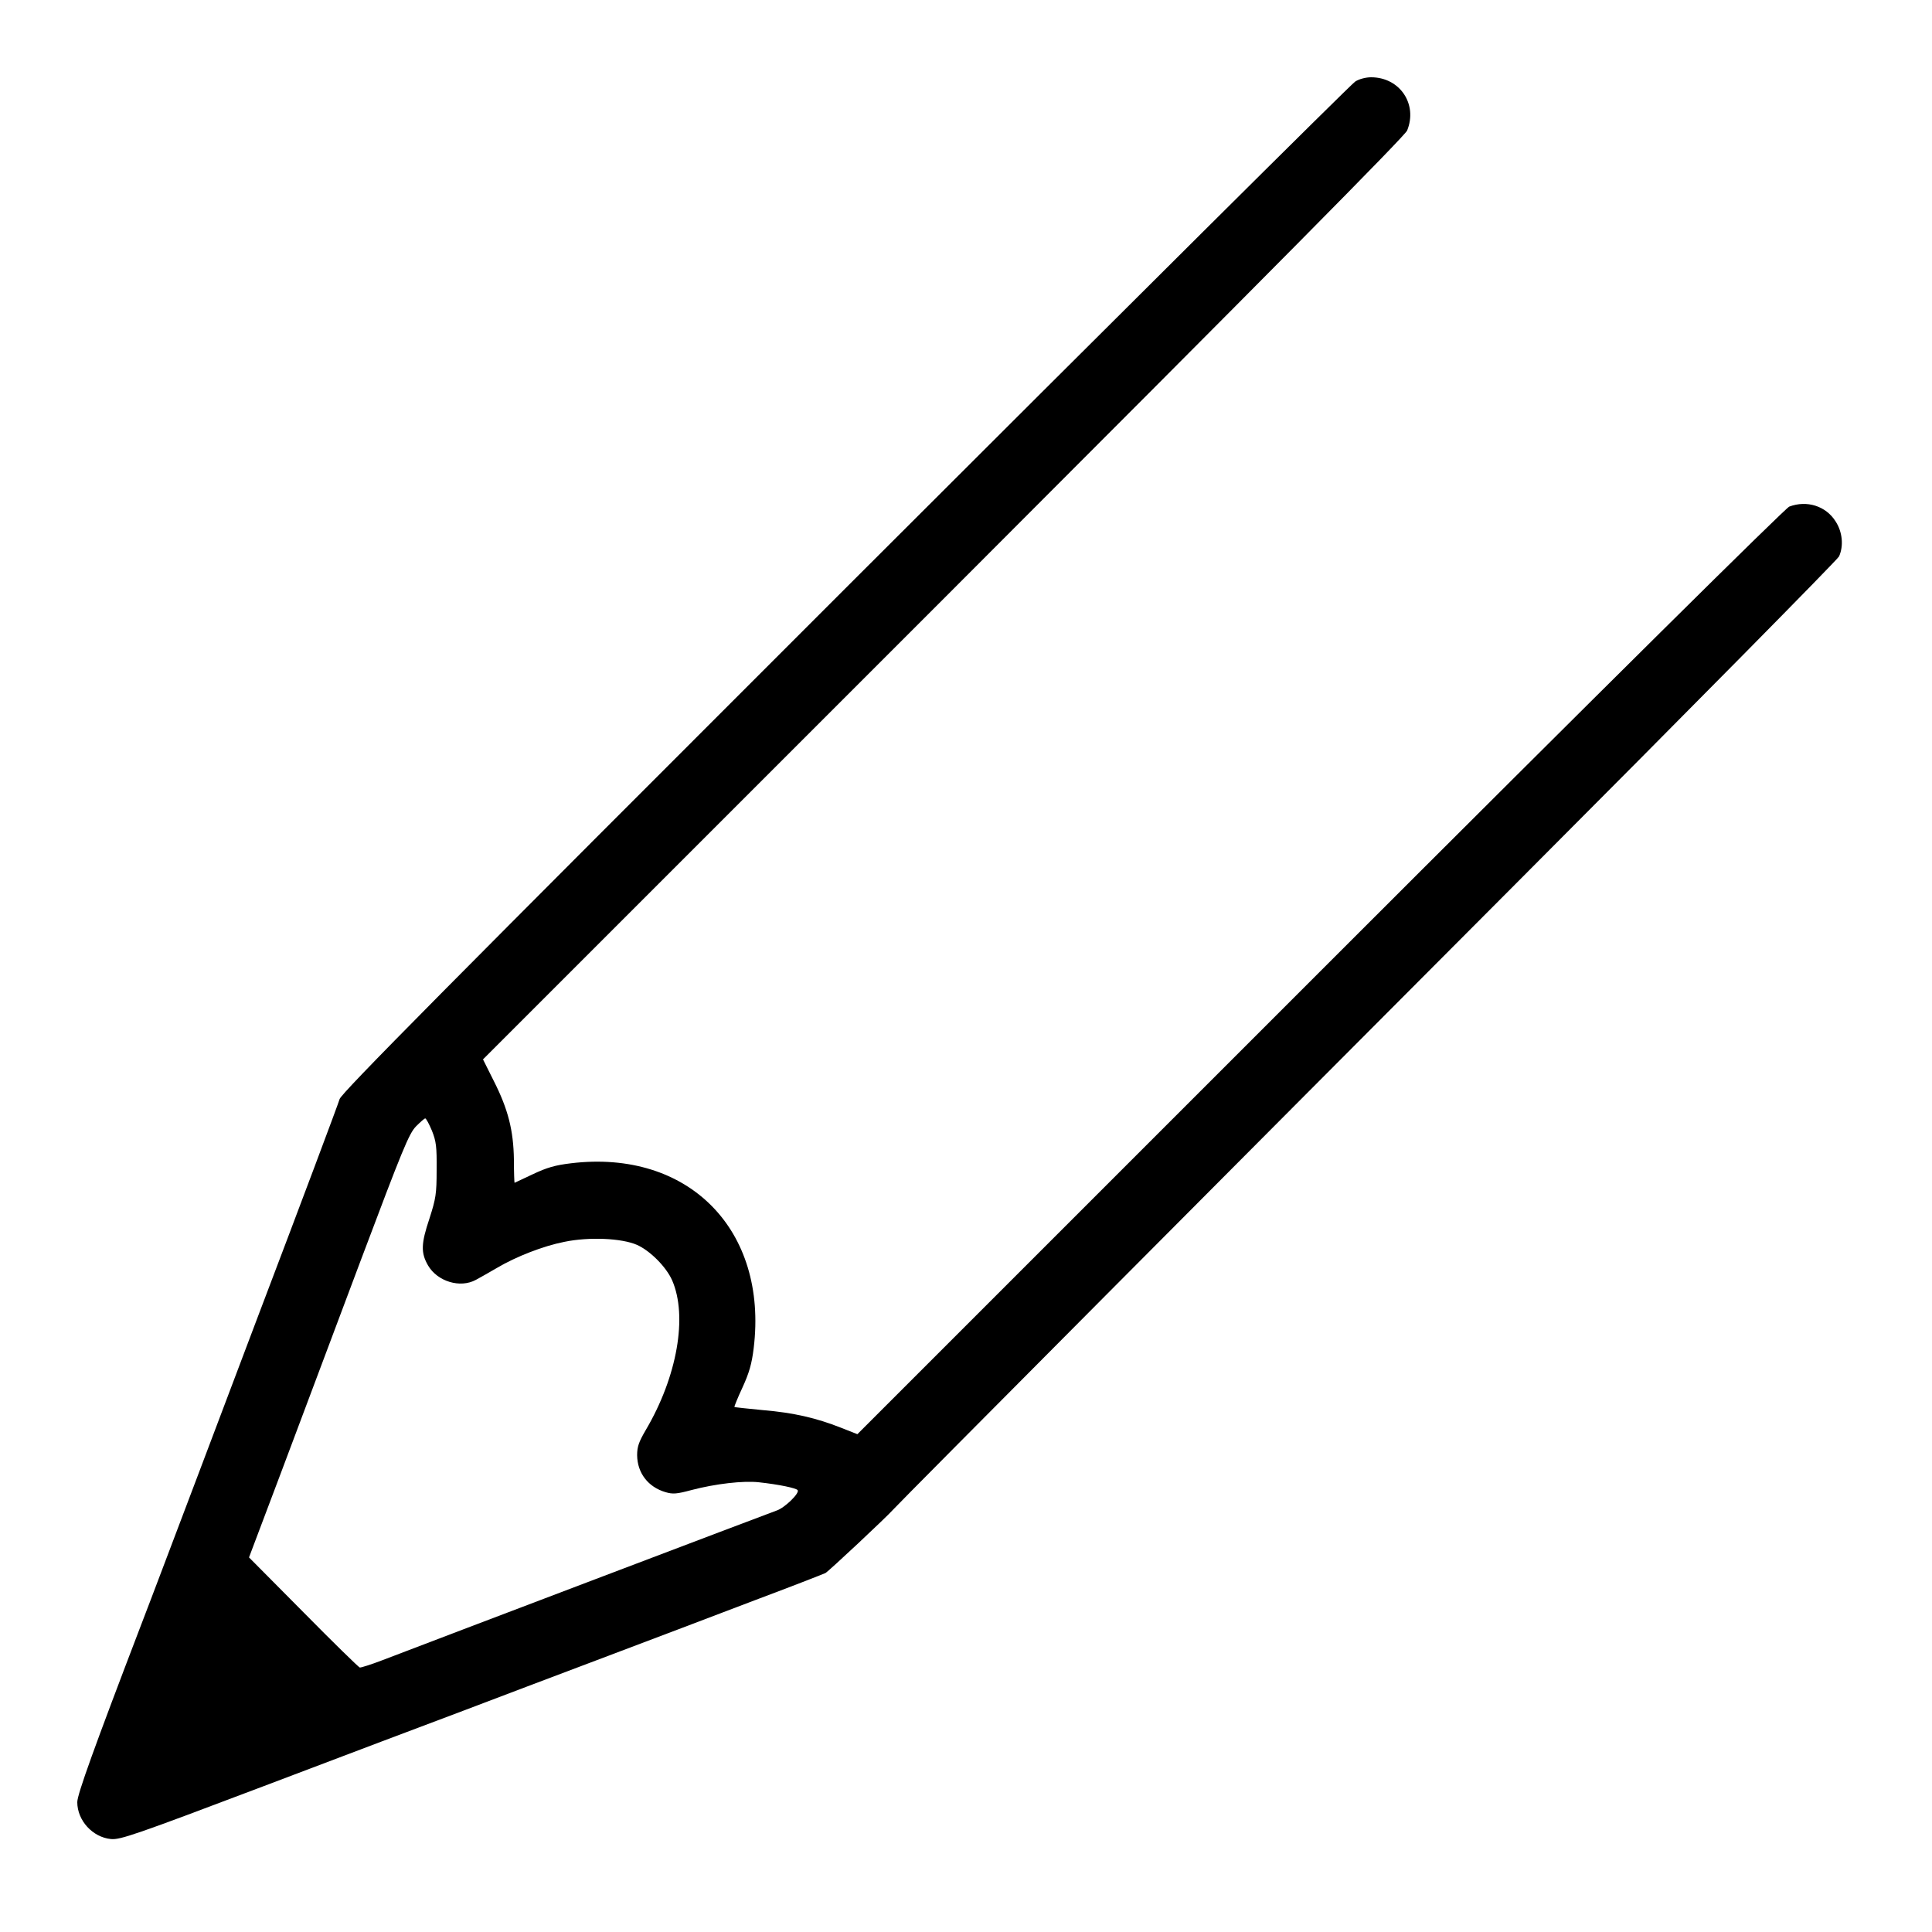
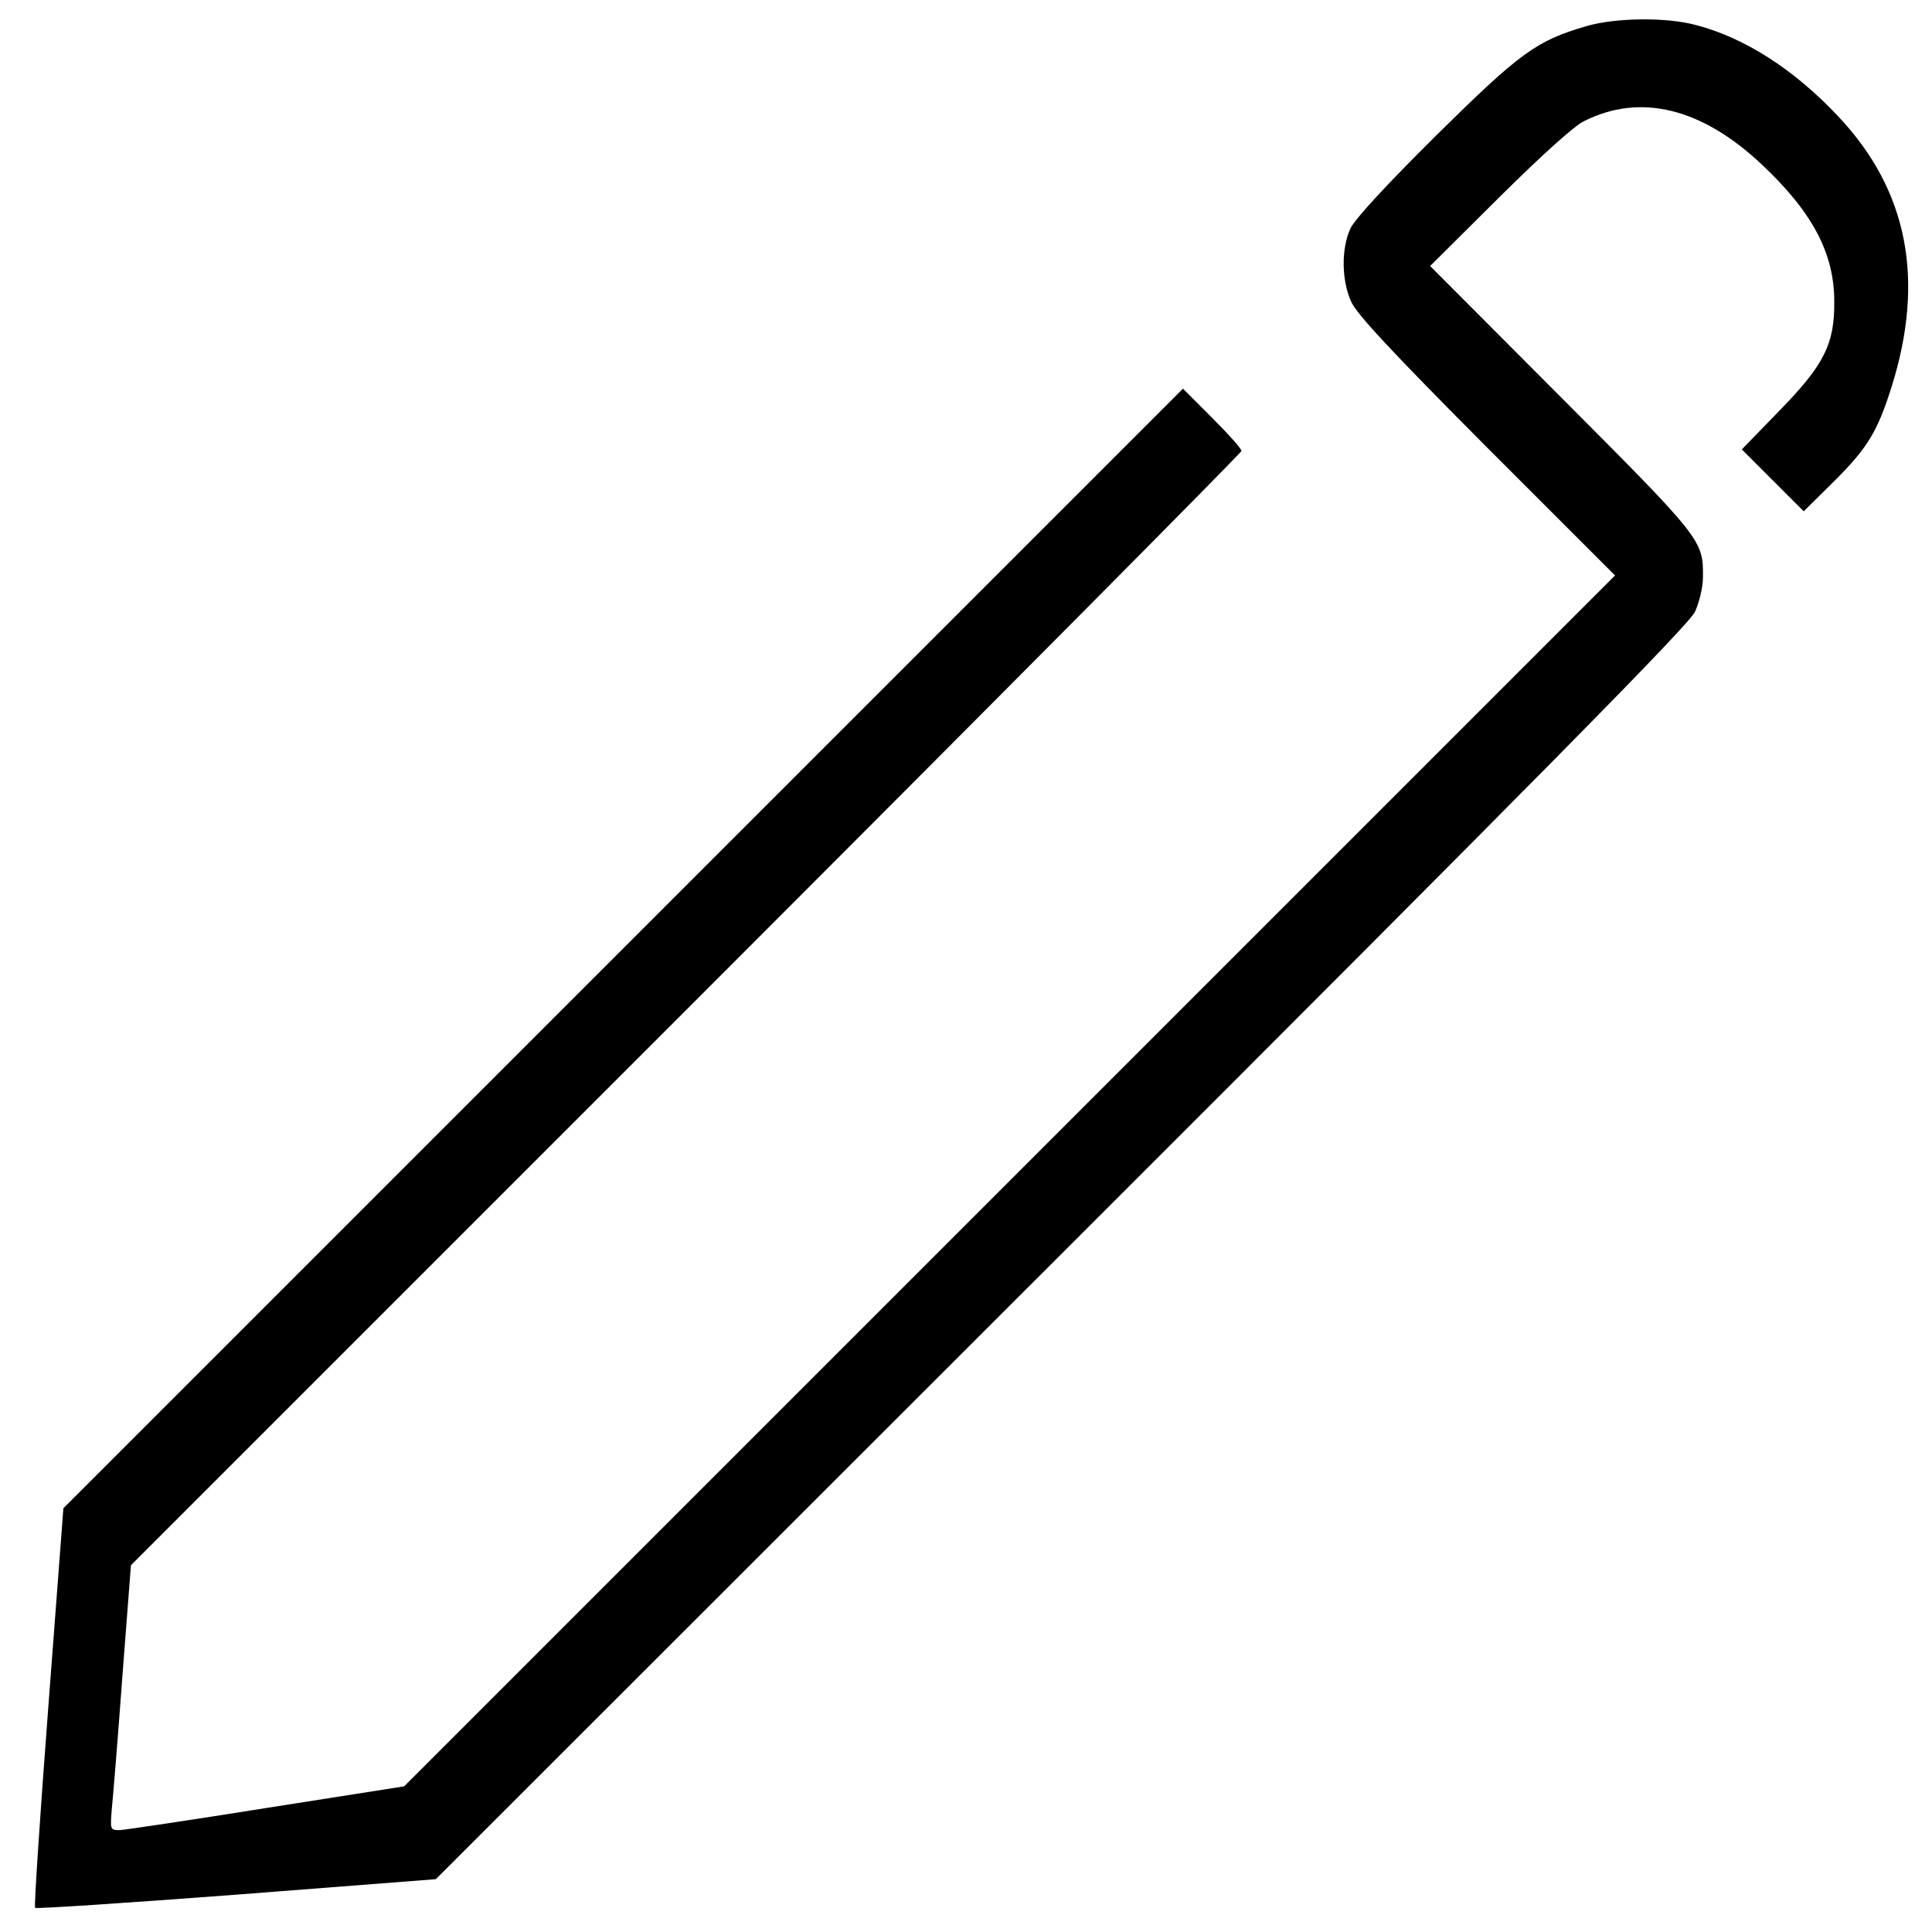
- <svg xmlns="http://www.w3.org/2000/svg" version="1.0" width="18pt" height="18pt" viewBox="0 0 900 900" preserveAspectRatio="xMidYMid meet">
-   <g transform="translate(0,900) scale(0.1,-0.1)" fill="#000000" stroke="none">
-     <path d="M6313 8620 c-18 -11 -1087 -1074 -2376 -2362 -1858 -1857 -2347 -2350 -2355 -2378 -5 -19 -179 -483 -387 -1030 -207 -547 -403 -1067 -437 -1155 -33 -88 -78 -205 -99 -260 -220 -575 -299 -794 -299 -830 0 -86 72 -164 157 -172 43 -4 111 19 713 247 366 139 782 296 926 350 144 55 438 166 655 248 217 82 534 202 704 267 171 64 319 122 330 127 15 8 285 261 316 296 24 28 1669 1681 2900 2915 822 824 1499 1510 1506 1525 22 49 16 114 -16 163 -45 72 -134 100 -216 69 -18 -7 -859 -839 -2186 -2166 l-2155 -2155 -76 30 c-117 46 -221 70 -363 82 -71 7 -132 13 -134 15 -1 1 15 42 38 91 31 68 43 109 52 183 67 551 -304 927 -851 861 -75 -9 -112 -20 -178 -51 -46 -22 -85 -40 -85 -40 -1 0 -3 48 -3 108 -2 136 -27 235 -94 367 l-50 100 2145 2145 c1532 1533 2149 2156 2160 2182 50 123 -34 248 -168 248 -24 0 -56 -8 -74 -20z m-4301 -4887 c20 -50 23 -75 22 -183 0 -113 -4 -134 -33 -225 -40 -119 -41 -161 -7 -220 44 -75 150 -107 223 -67 17 9 61 34 97 55 91 54 218 103 315 122 115 24 267 17 338 -14 61 -27 136 -102 164 -165 73 -167 24 -449 -123 -698 -32 -55 -40 -77 -40 -117 1 -83 51 -148 132 -172 34 -10 52 -9 122 10 111 29 240 44 313 36 92 -10 175 -27 181 -37 9 -15 -63 -84 -99 -95 -29 -10 -1607 -609 -1836 -697 -52 -20 -100 -35 -105 -34 -6 2 -125 118 -263 258 l-253 255 151 400 c83 220 249 663 370 985 195 518 224 589 257 623 20 20 39 37 43 37 4 0 18 -26 31 -57z" />
+ <svg xmlns="http://www.w3.org/2000/svg" version="1.0" width="14pt" height="14pt" viewBox="0 0 512 512" preserveAspectRatio="xMidYMid meet">
+   <g transform="translate(0,512) scale(0.1,-0.1)" fill="#000000" stroke="none">
+     <path d="M4205 5051 c-134 -39 -176 -70 -399 -290 -132 -131 -215 -221 -227 -246 -25 -54 -24 -138 2 -195 15 -33 108 -133 359 -385 l340 -340 -1604 -1604 -1605 -1605 -363 -57 c-200 -32 -375 -58 -390 -59 -26 0 -26 1 -22 53 3 28 16 186 28 350 l23 299 1471 1471 c810 810 1472 1477 1472 1482 0 6 -35 45 -78 88 l-77 77 -1483 -1483 -1484 -1484 -40 -527 c-22 -289 -38 -529 -35 -532 3 -3 243 13 534 35 l528 41 1659 1658 c1272 1271 1663 1667 1678 1701 11 24 21 65 21 90 1 99 0 101 -374 476 l-349 350 183 182 c109 108 199 190 225 202 149 75 312 35 471 -115 134 -126 192 -235 192 -363 1 -113 -27 -168 -145 -289 l-100 -103 82 -82 82 -82 81 80 c88 88 114 130 152 250 89 284 43 521 -141 716 -117 125 -250 210 -379 243 -79 21 -212 19 -288 -3z" />
  </g>
</svg>
